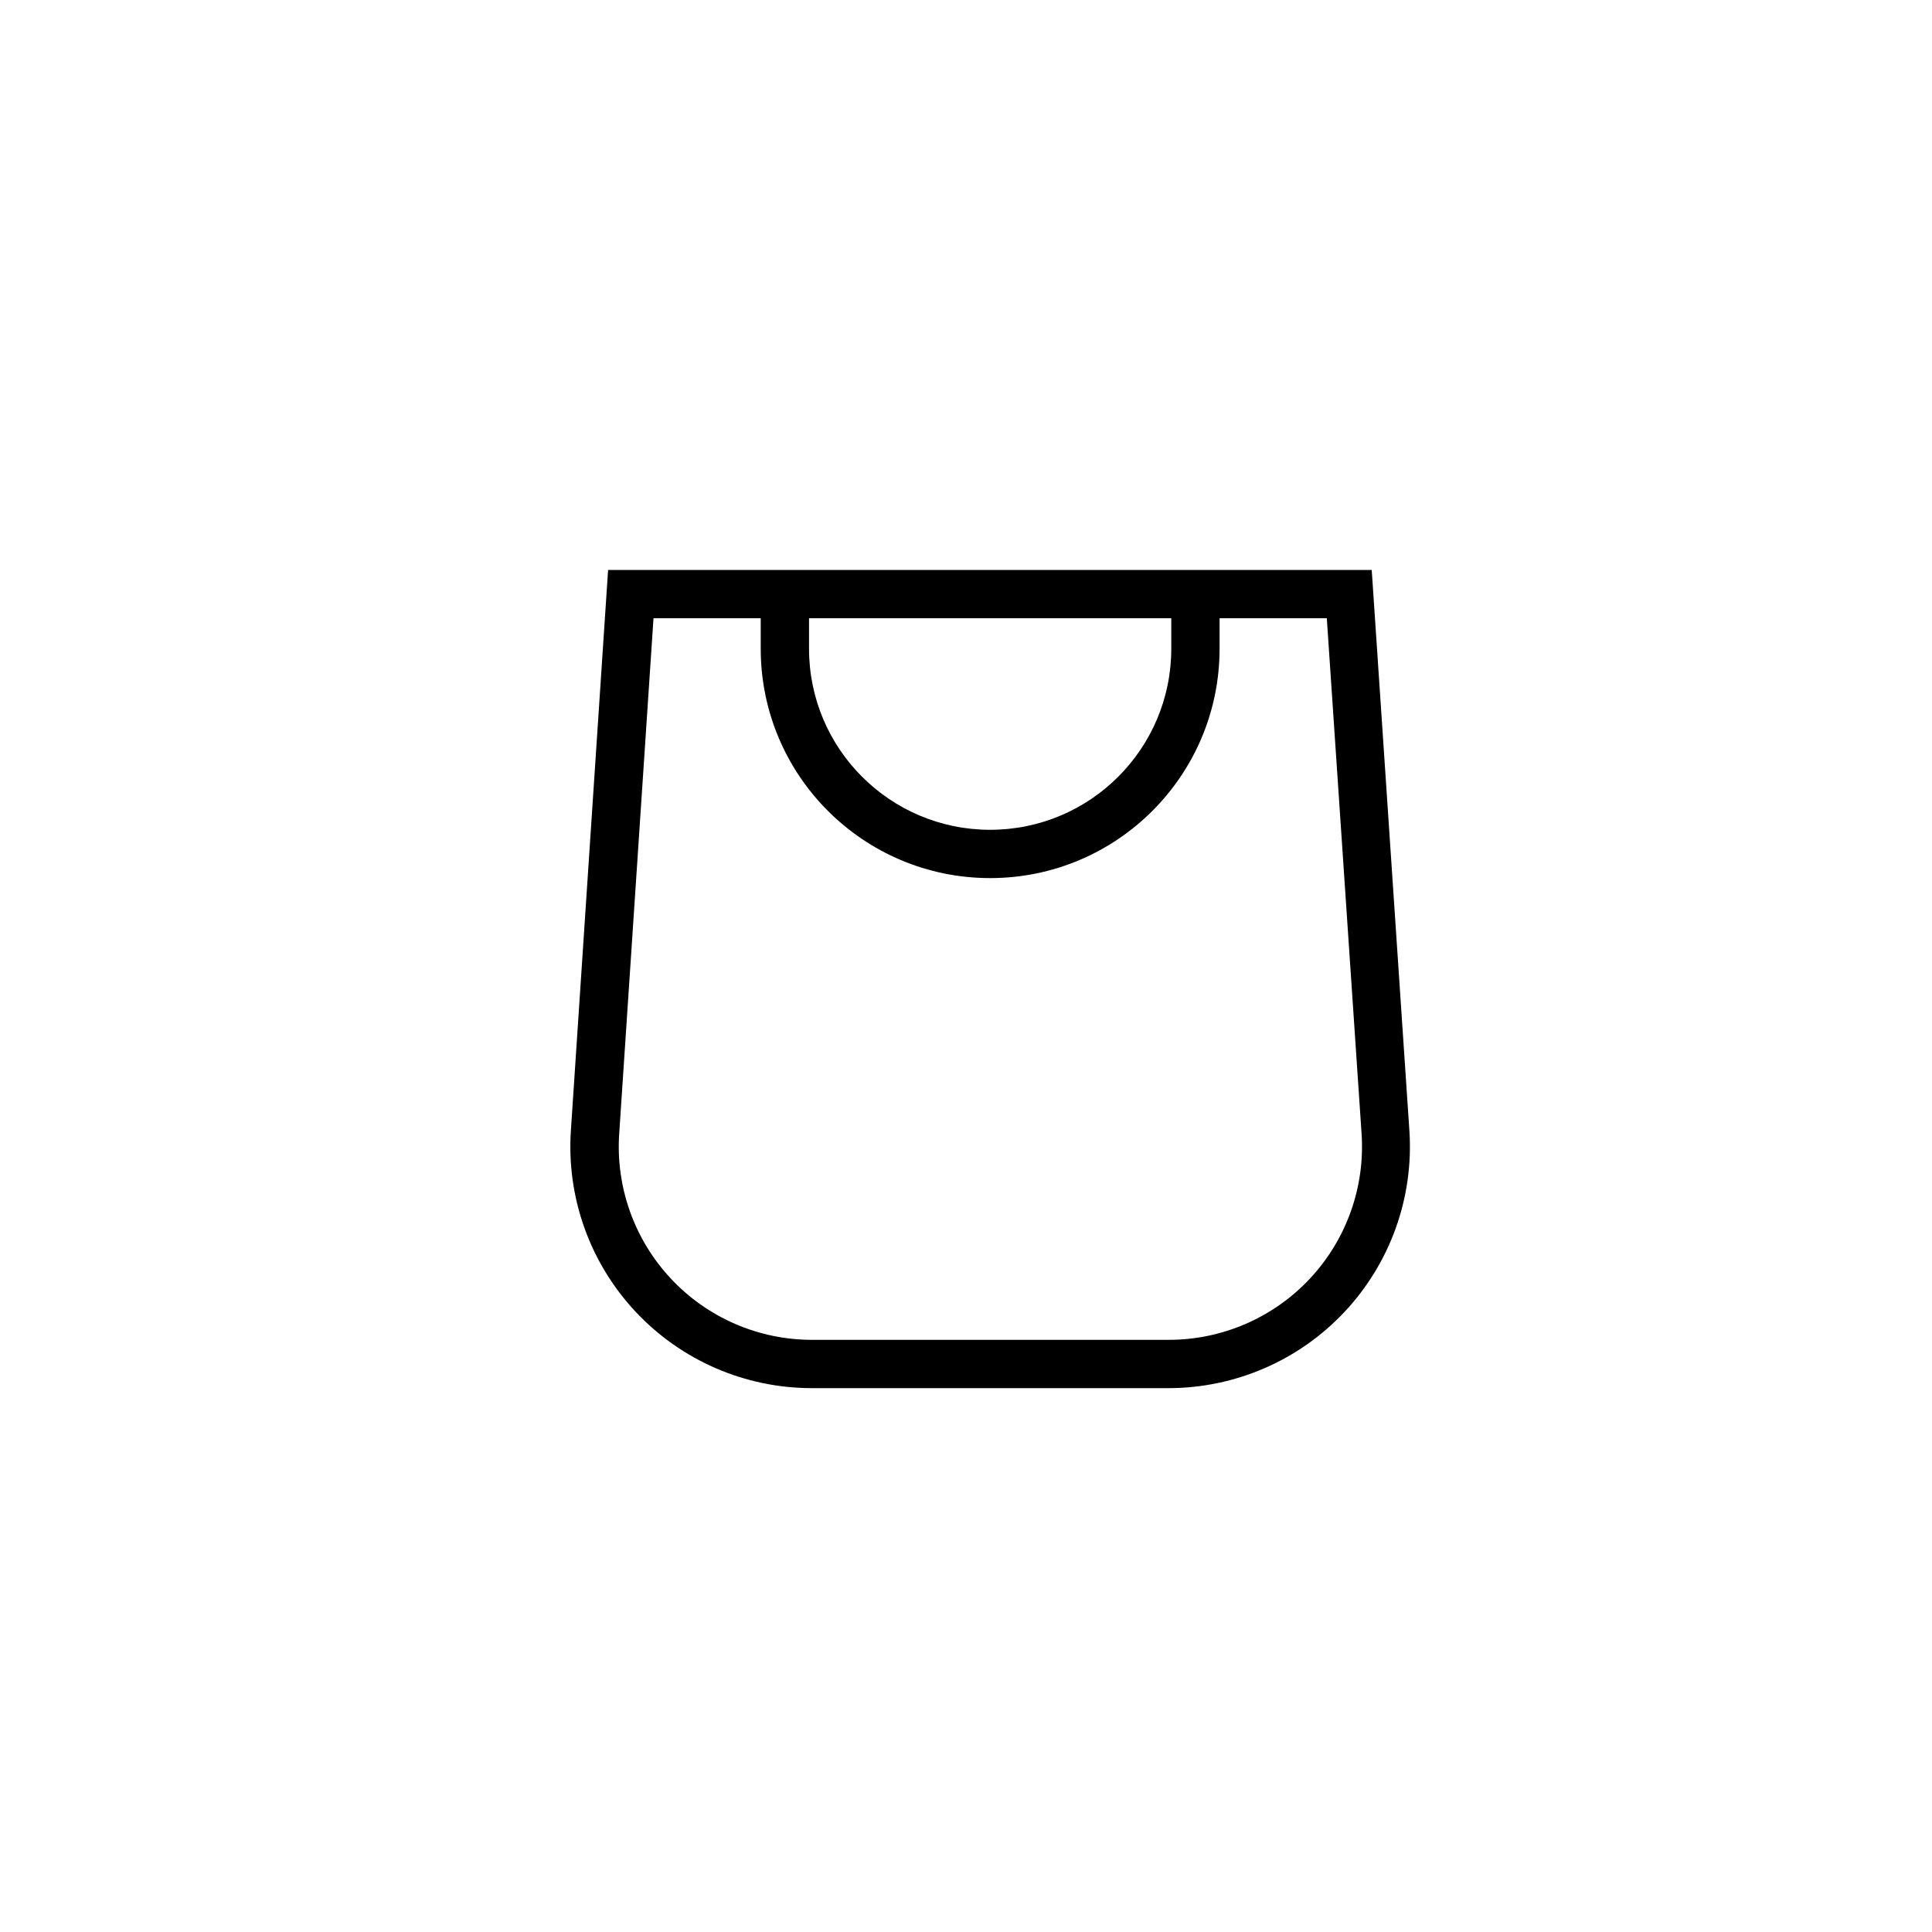
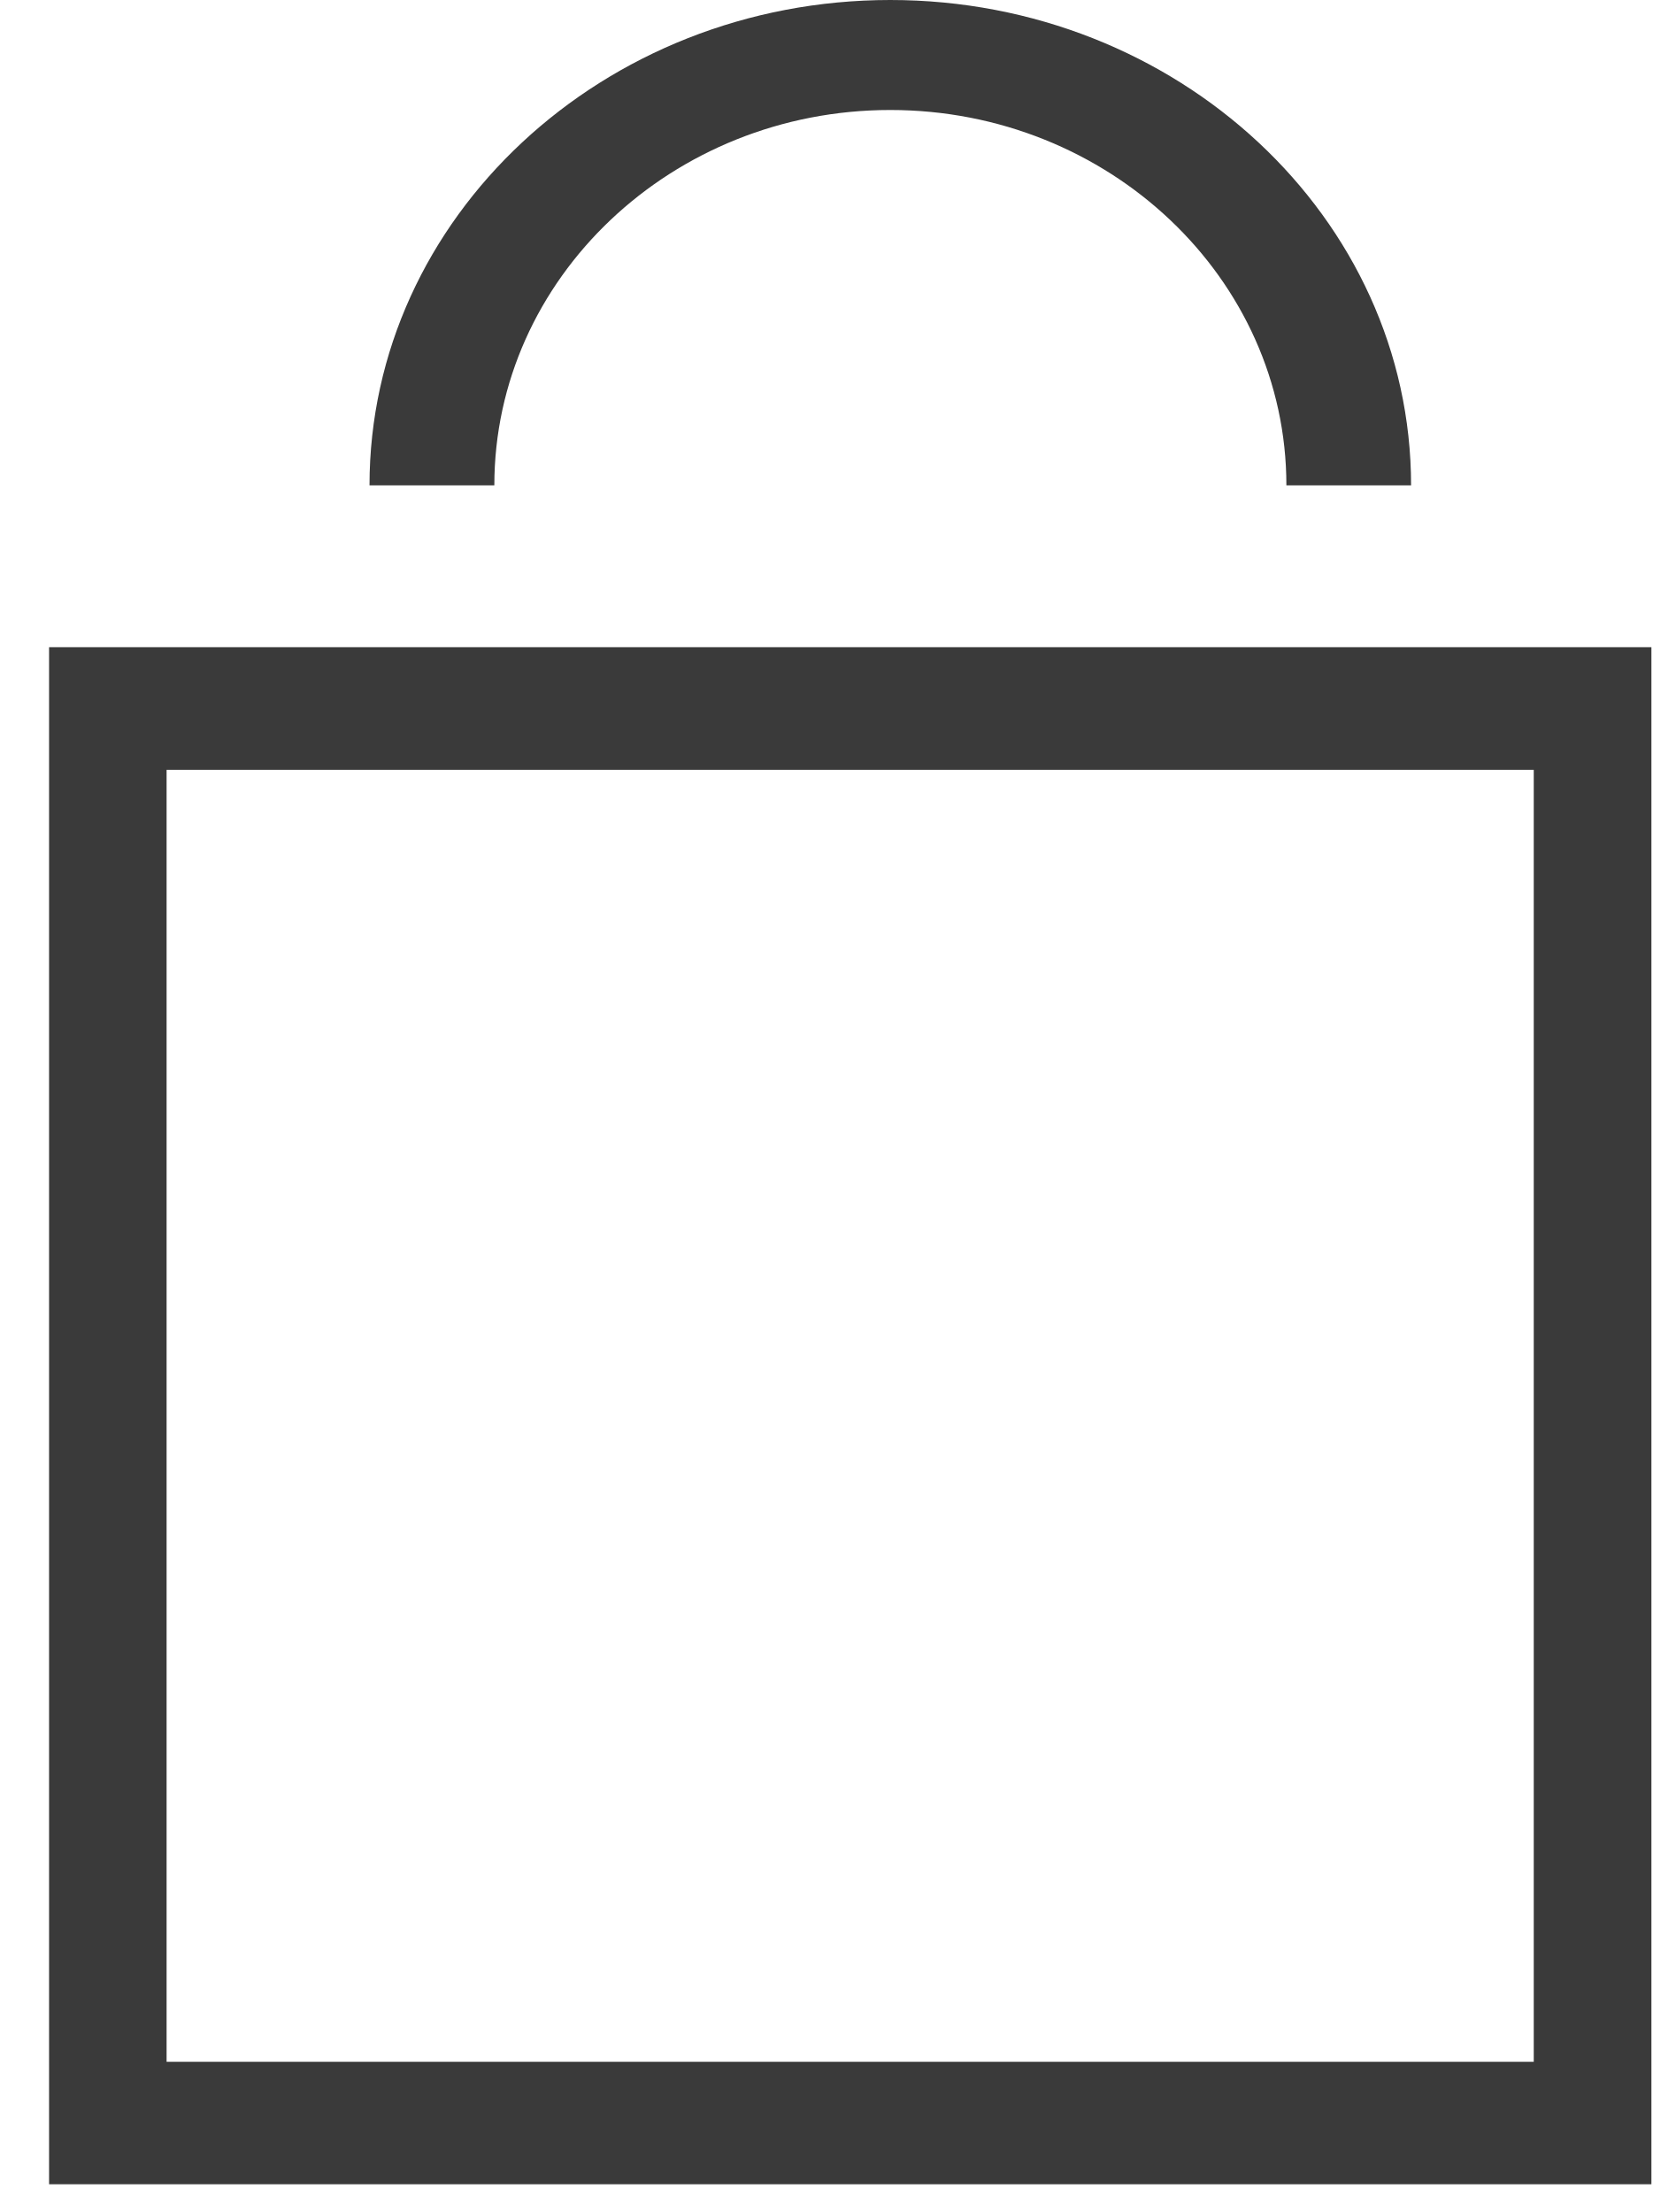
- <svg xmlns="http://www.w3.org/2000/svg" fill="none" class="icon icon-cart-empty" viewBox="0 0 40 40">
-   <path fill="currentColor" fill-rule="evenodd" d="M15.75 11.8h-3.16l-.77 11.6a5 5 0 0 0 4.99 5.34h7.38a5 5 0 0 0 4.99-5.33L28.4 11.8zm0 1h-2.22l-.71 10.67a4 4 0 0 0 3.99 4.27h7.38a4 4 0 0 0 4-4.27l-.72-10.67h-2.22v.63a4.75 4.75 0 1 1-9.5 0zm8.5 0h-7.5v.63a3.75 3.75 0 1 0 7.5 0z" />
+ <svg xmlns="http://www.w3.org/2000/svg" width="25" height="33" viewBox="0 0 25 33" fill="none" class="icon icon-cart-empty">
+   <path fill-rule="evenodd" clip-rule="evenodd" d="M21.049 7.241H19.189C19.189 4.153 16.539 1.641 13.28 1.641C10.024 1.641 7.374 4.153 7.374 7.241H5.512C5.512 3.249 8.997 0 13.28 0C17.564 0 21.049 3.249 21.049 7.241" fill="#3A3A3A" />
+   <path fill-rule="evenodd" clip-rule="evenodd" d="M2.485 30.759H22.879V11.485H2.485V30.759ZM0.732 32.586H24.634V9.655H0.732V32.586Z" fill="#3A3A3A" />
</svg>
